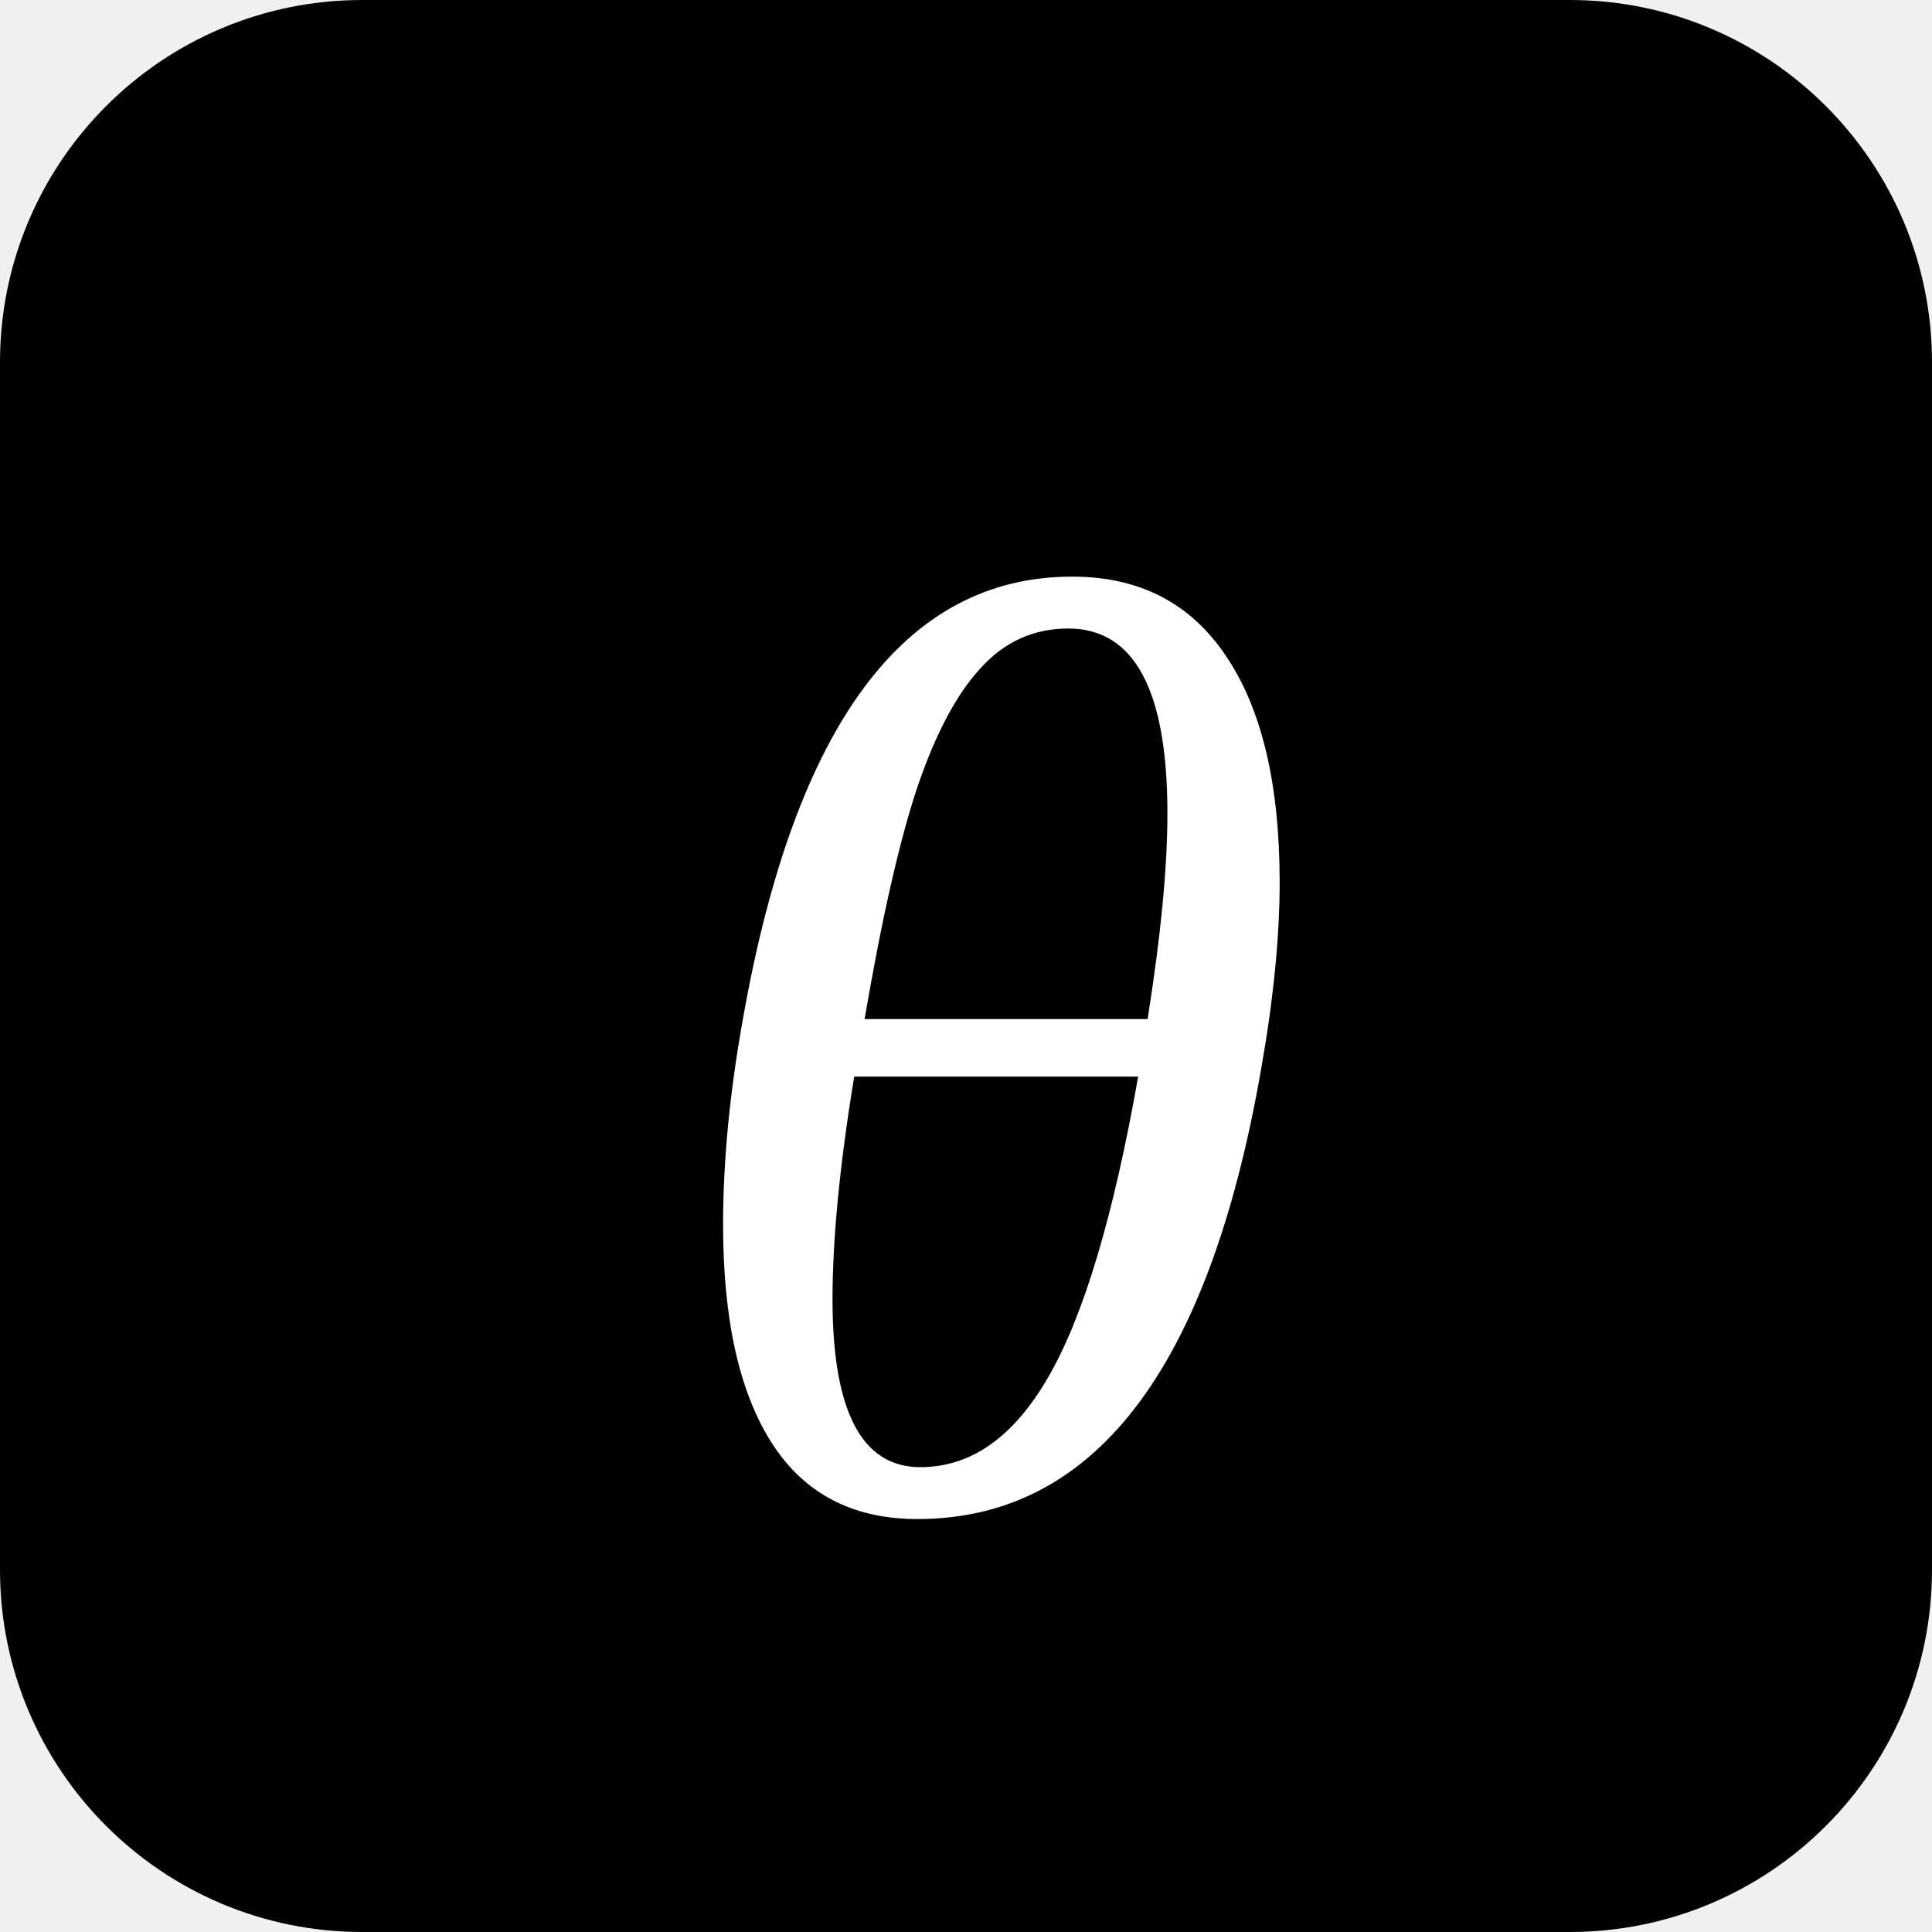
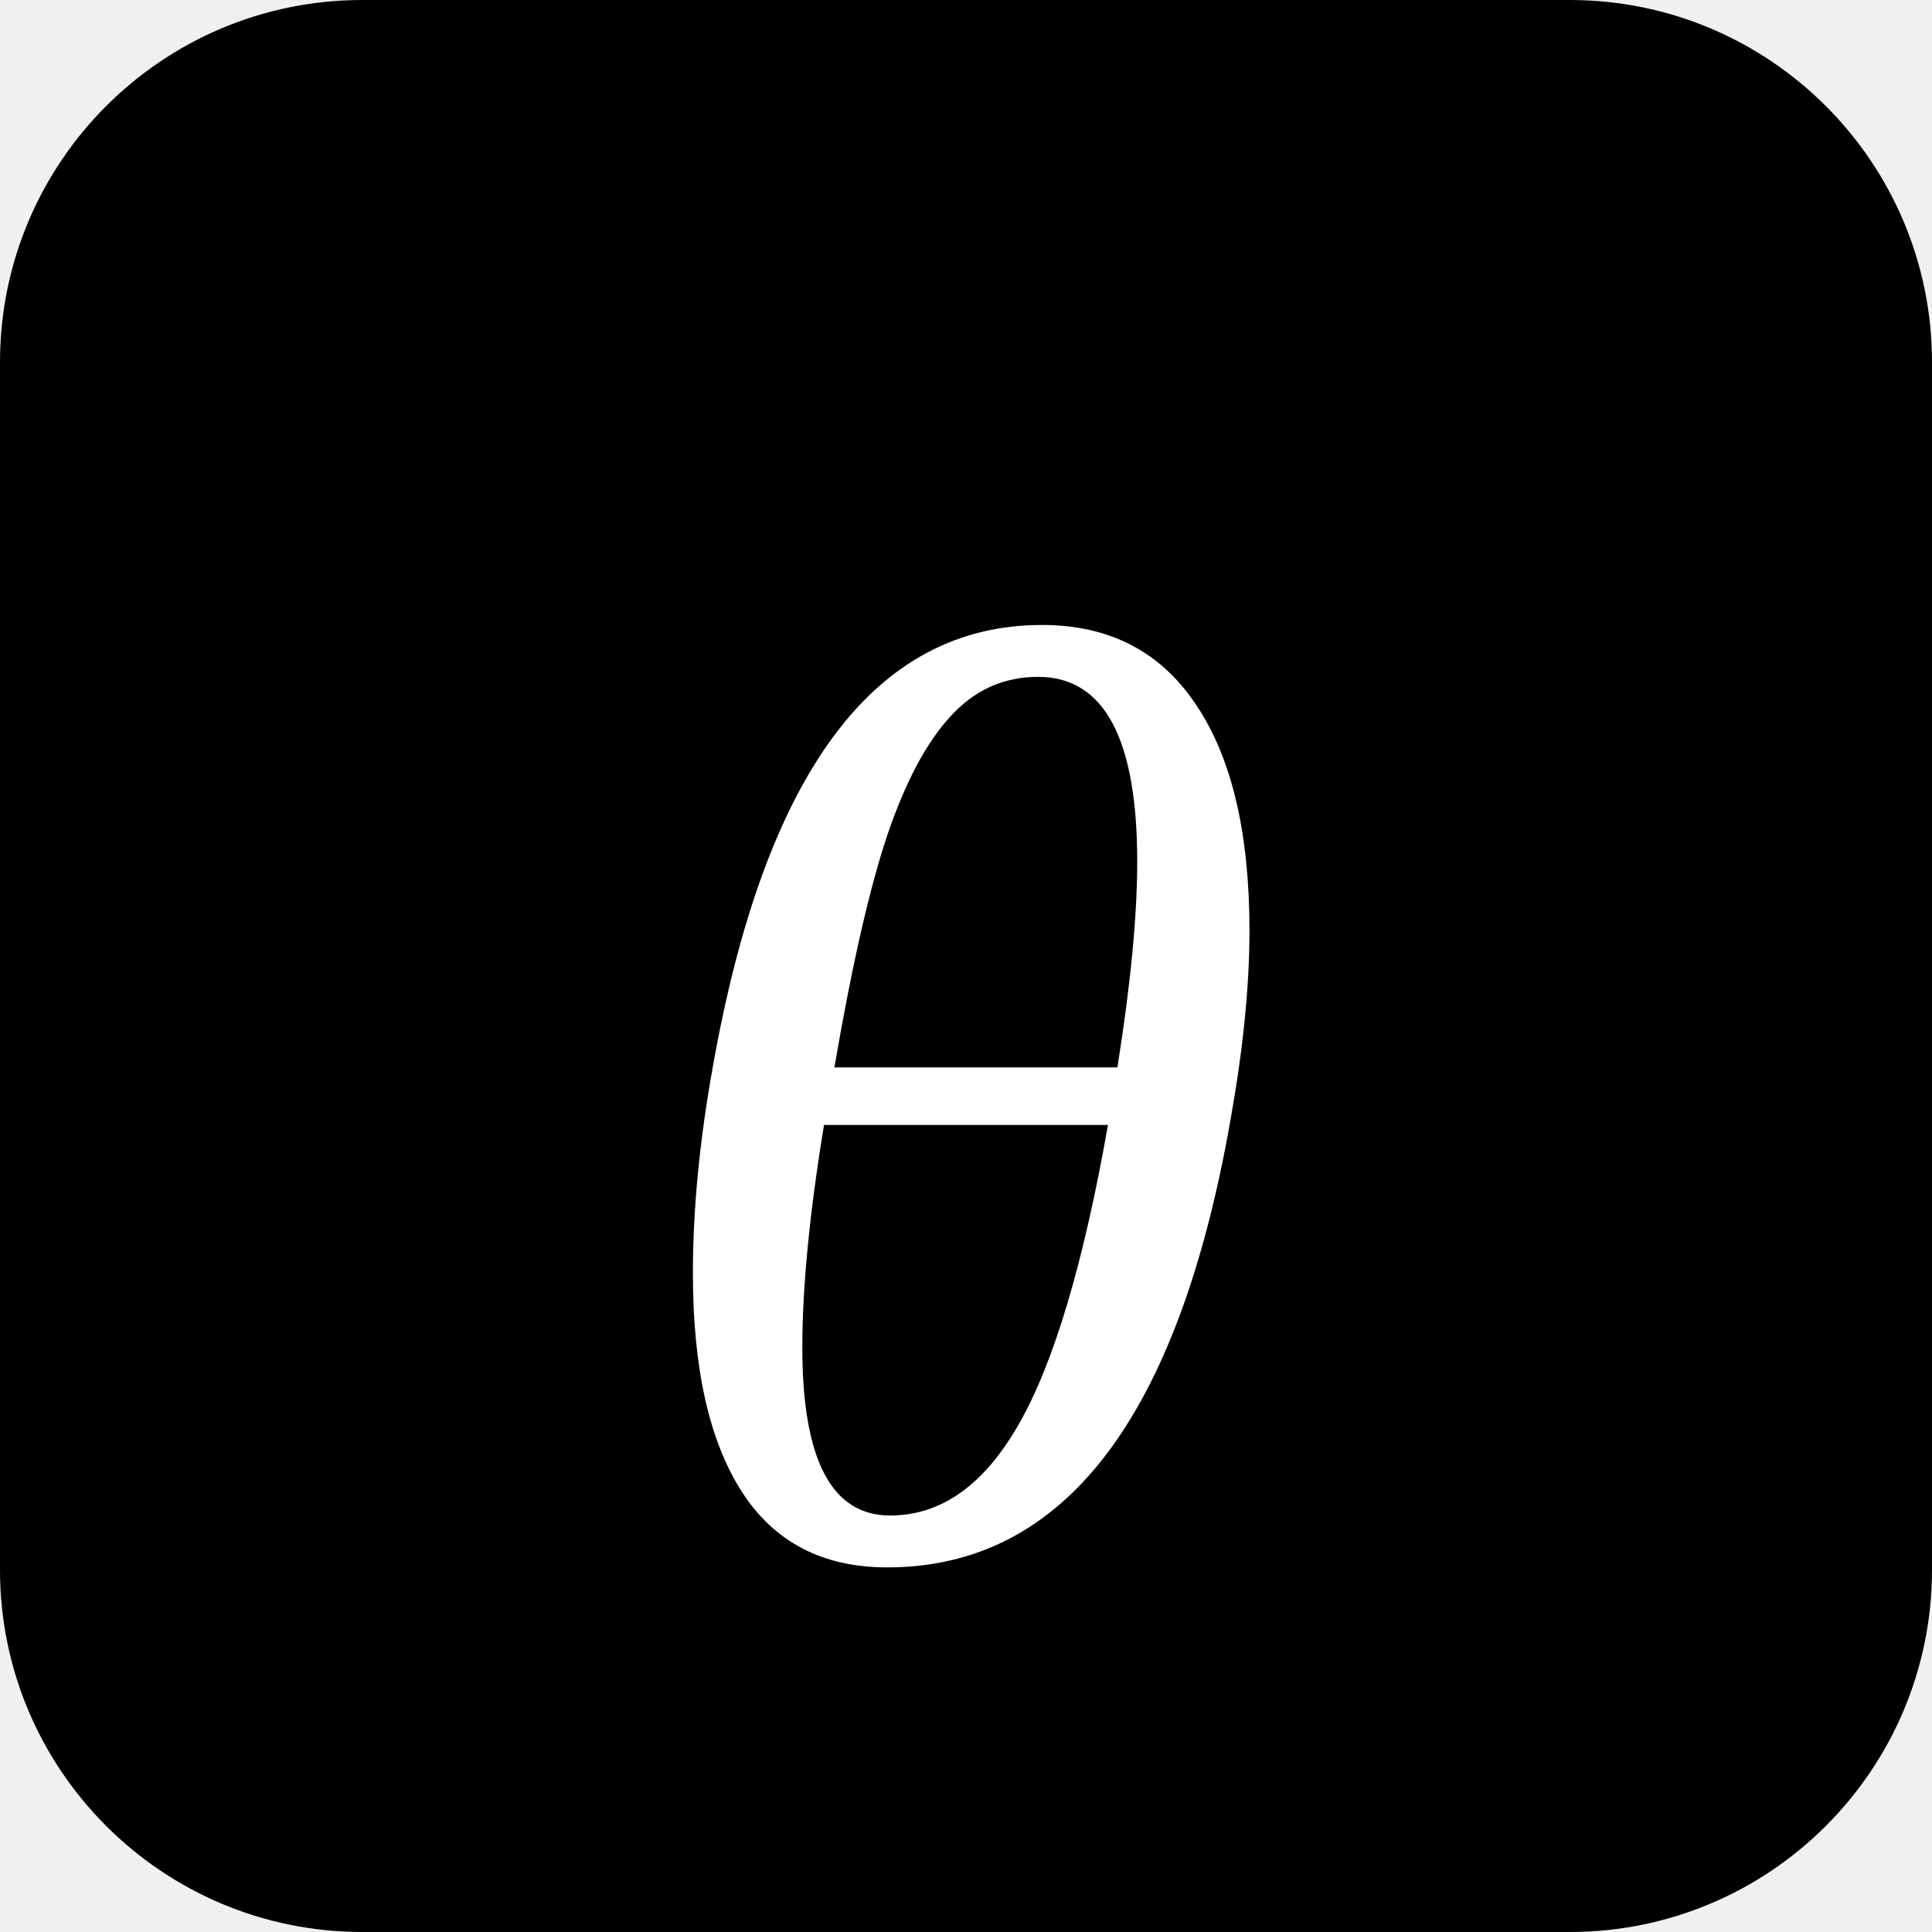
<svg xmlns="http://www.w3.org/2000/svg" viewBox="0 0 32 32" width="32" height="32">
  <rect width="32" height="32" rx="6" fill="#000000" />
-   <text x="16.3" y="18.7" text-anchor="middle" dominant-baseline="middle" fill="white" font-family="Georgia, 'Times New Roman', serif" font-style="italic" font-size="22">θ</text>
+   <text x="15.8" y="19.5" text-anchor="middle" dominant-baseline="middle" fill="white" font-family="Georgia, 'Times New Roman', serif" font-style="italic" font-size="22">θ</text>
</svg>
